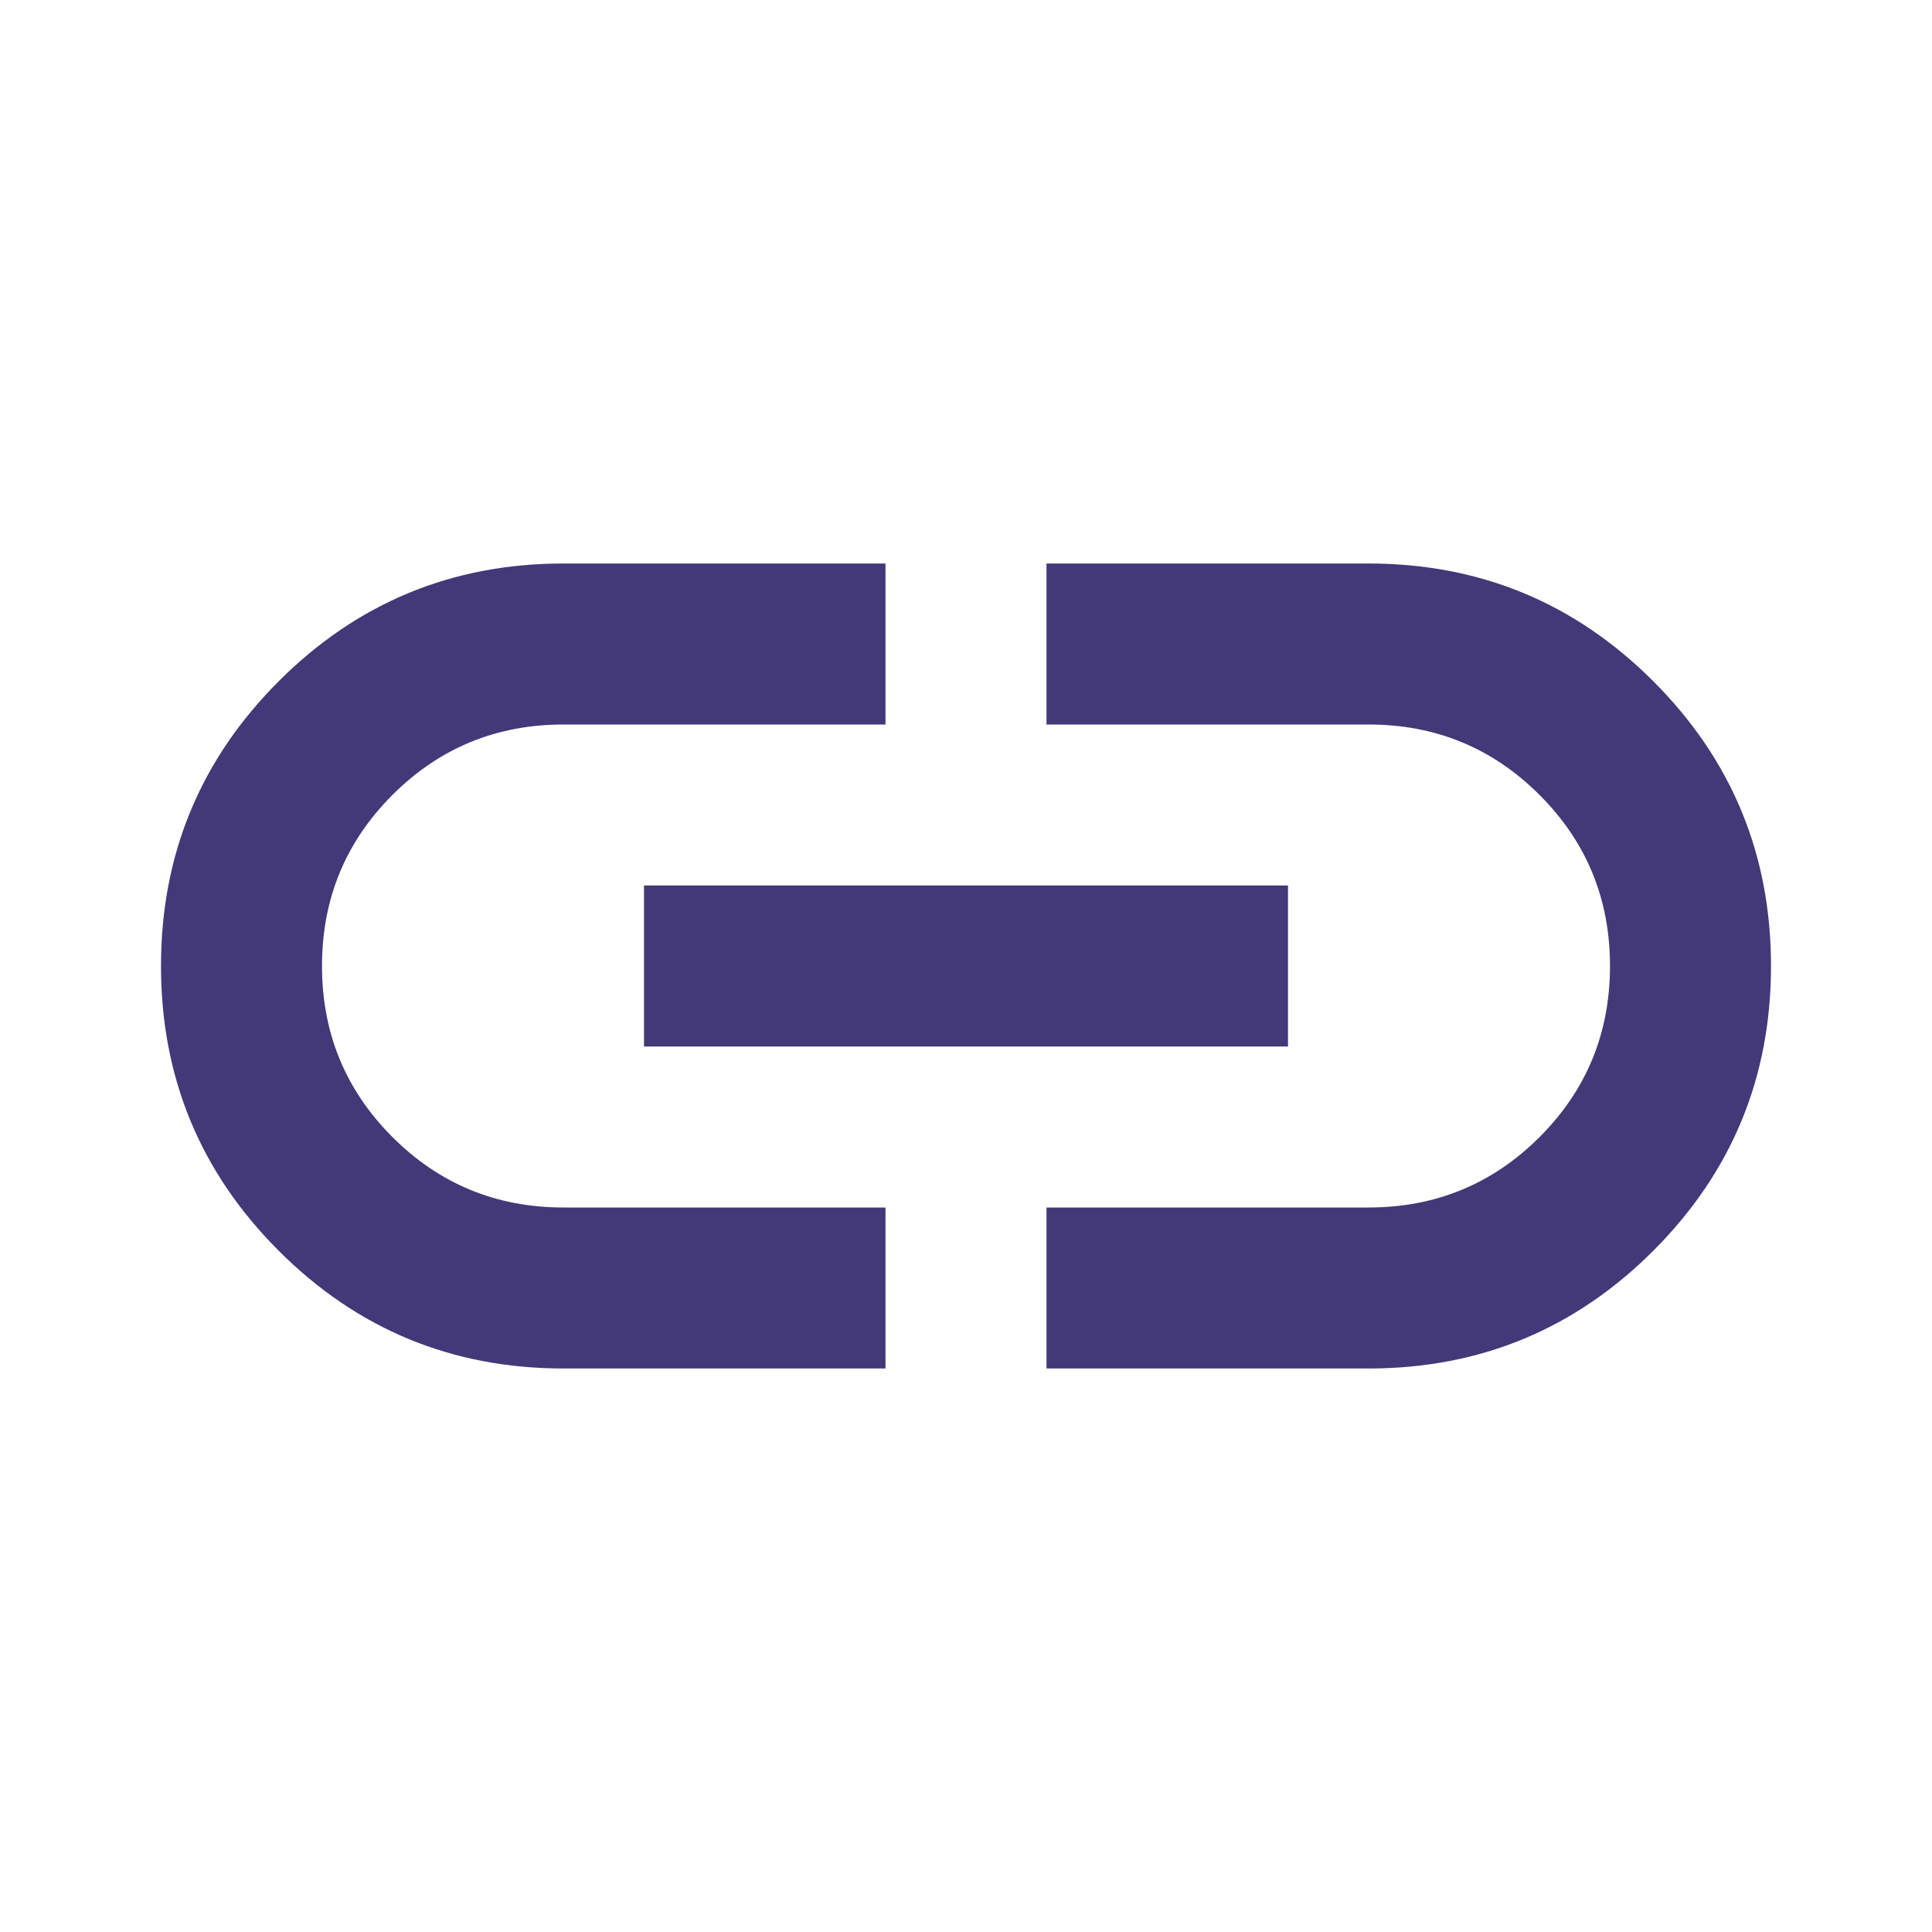
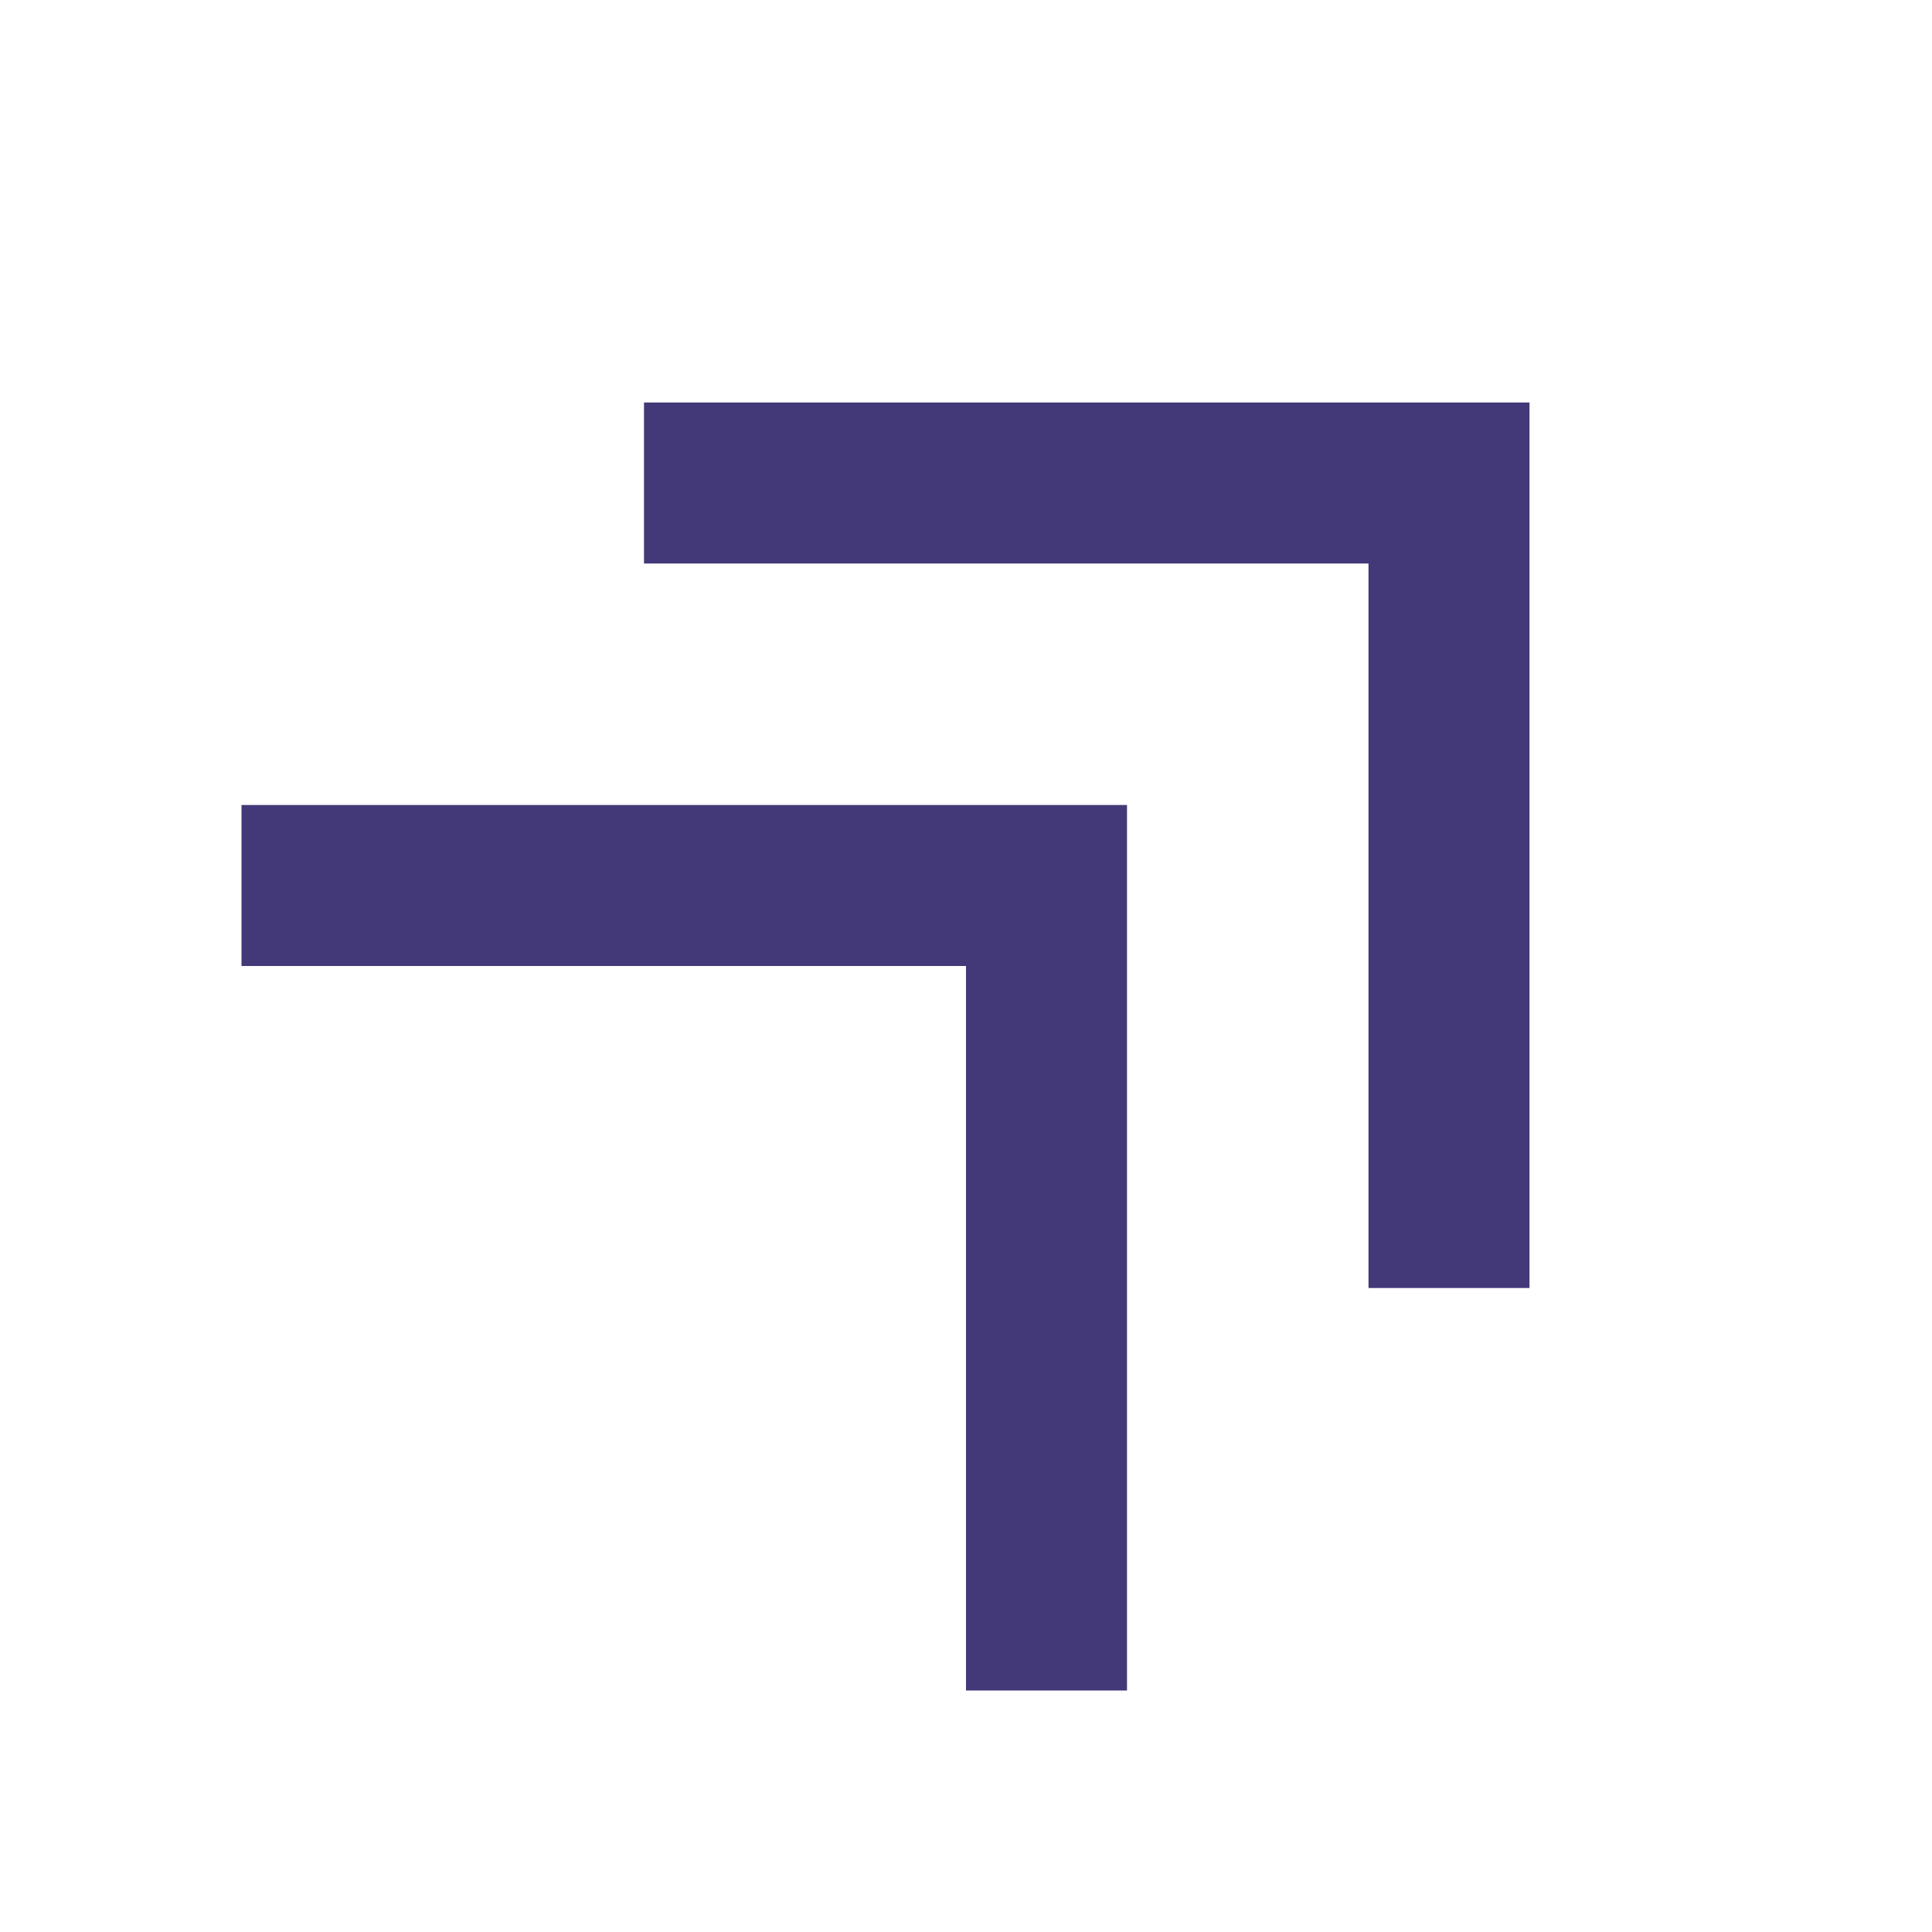
<svg xmlns="http://www.w3.org/2000/svg" height="24px" viewBox="0 -960 960 960" width="24px" fill="#433878 ">
-   <path d="M440-280H280q-83 0-141.5-58.5T80-480q0-83 58.5-141.5T280-680h160v80H280q-50 0-85 35t-35 85q0 50 35 85t85 35h160v80ZM320-440v-80h320v80H320Zm200 160v-80h160q50 0 85-35t35-85q0-50-35-85t-85-35H520v-80h160q83 0 141.5 58.5T880-480q0 83-58.5 141.5T680-280H520Z" />
+   <path d="M680-320v-360H320v-80h440v440h-80ZM480-120v-360H120v-80h440v440h-80Z" />
</svg>
